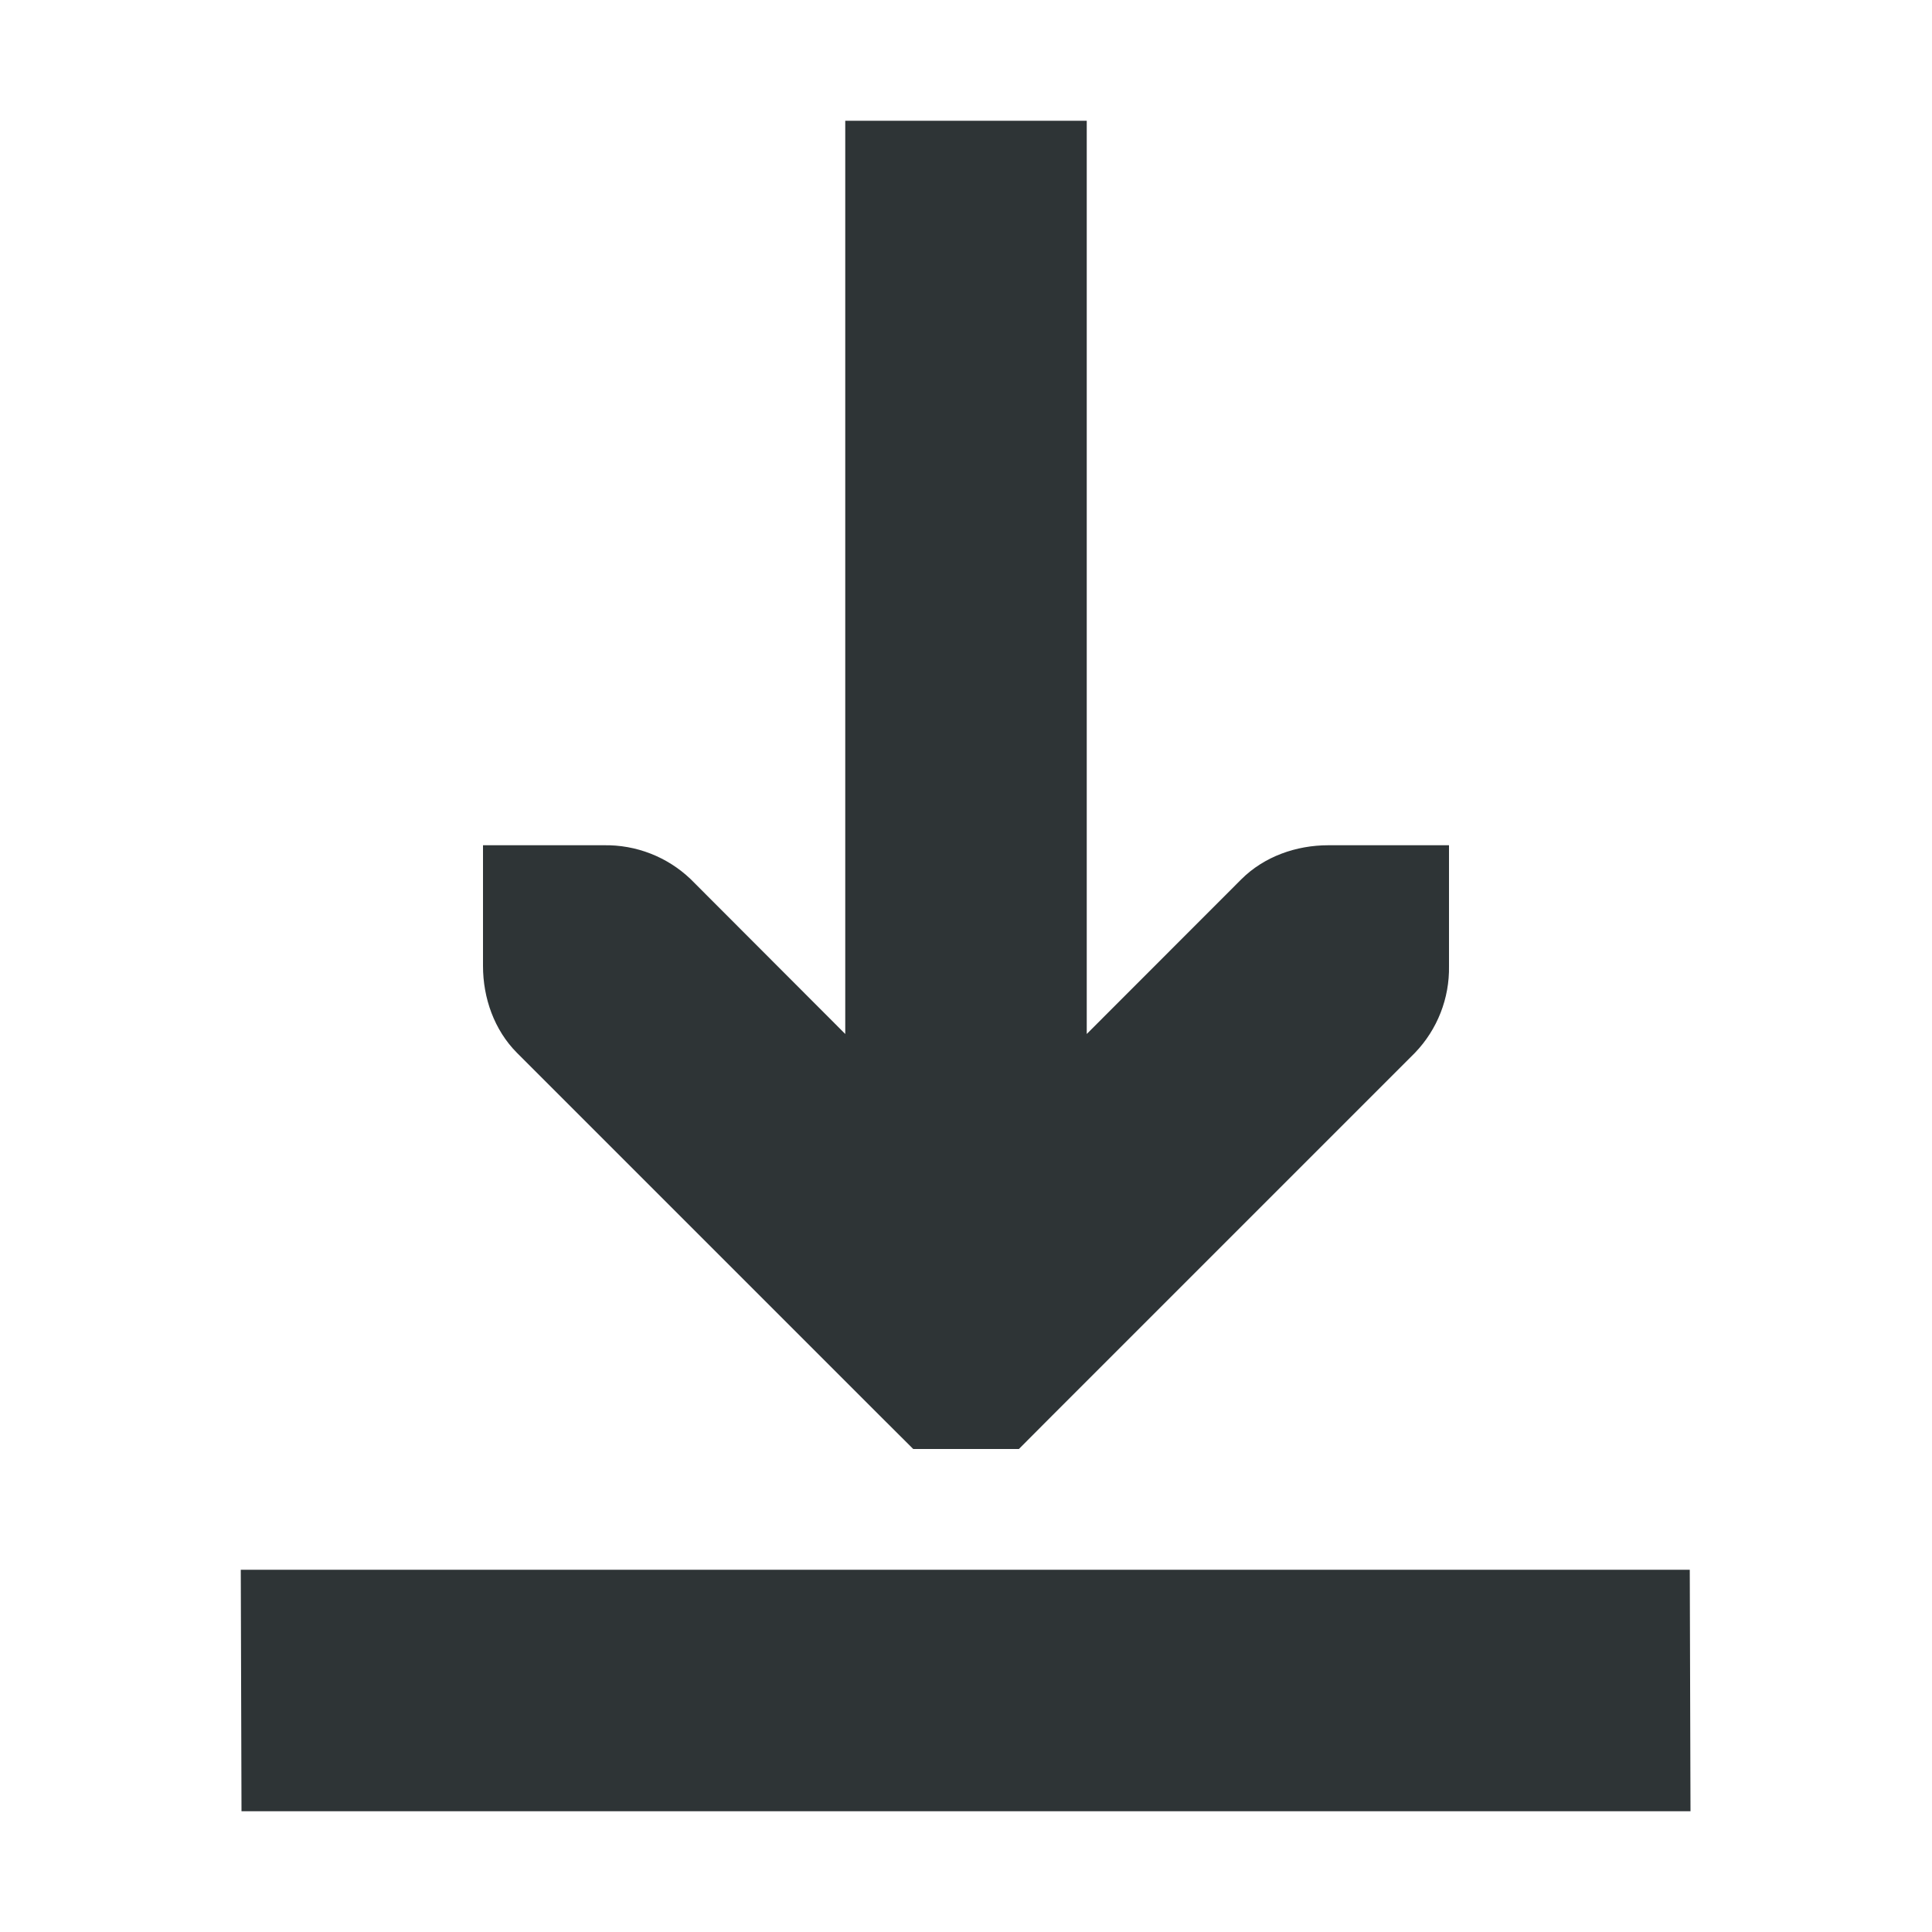
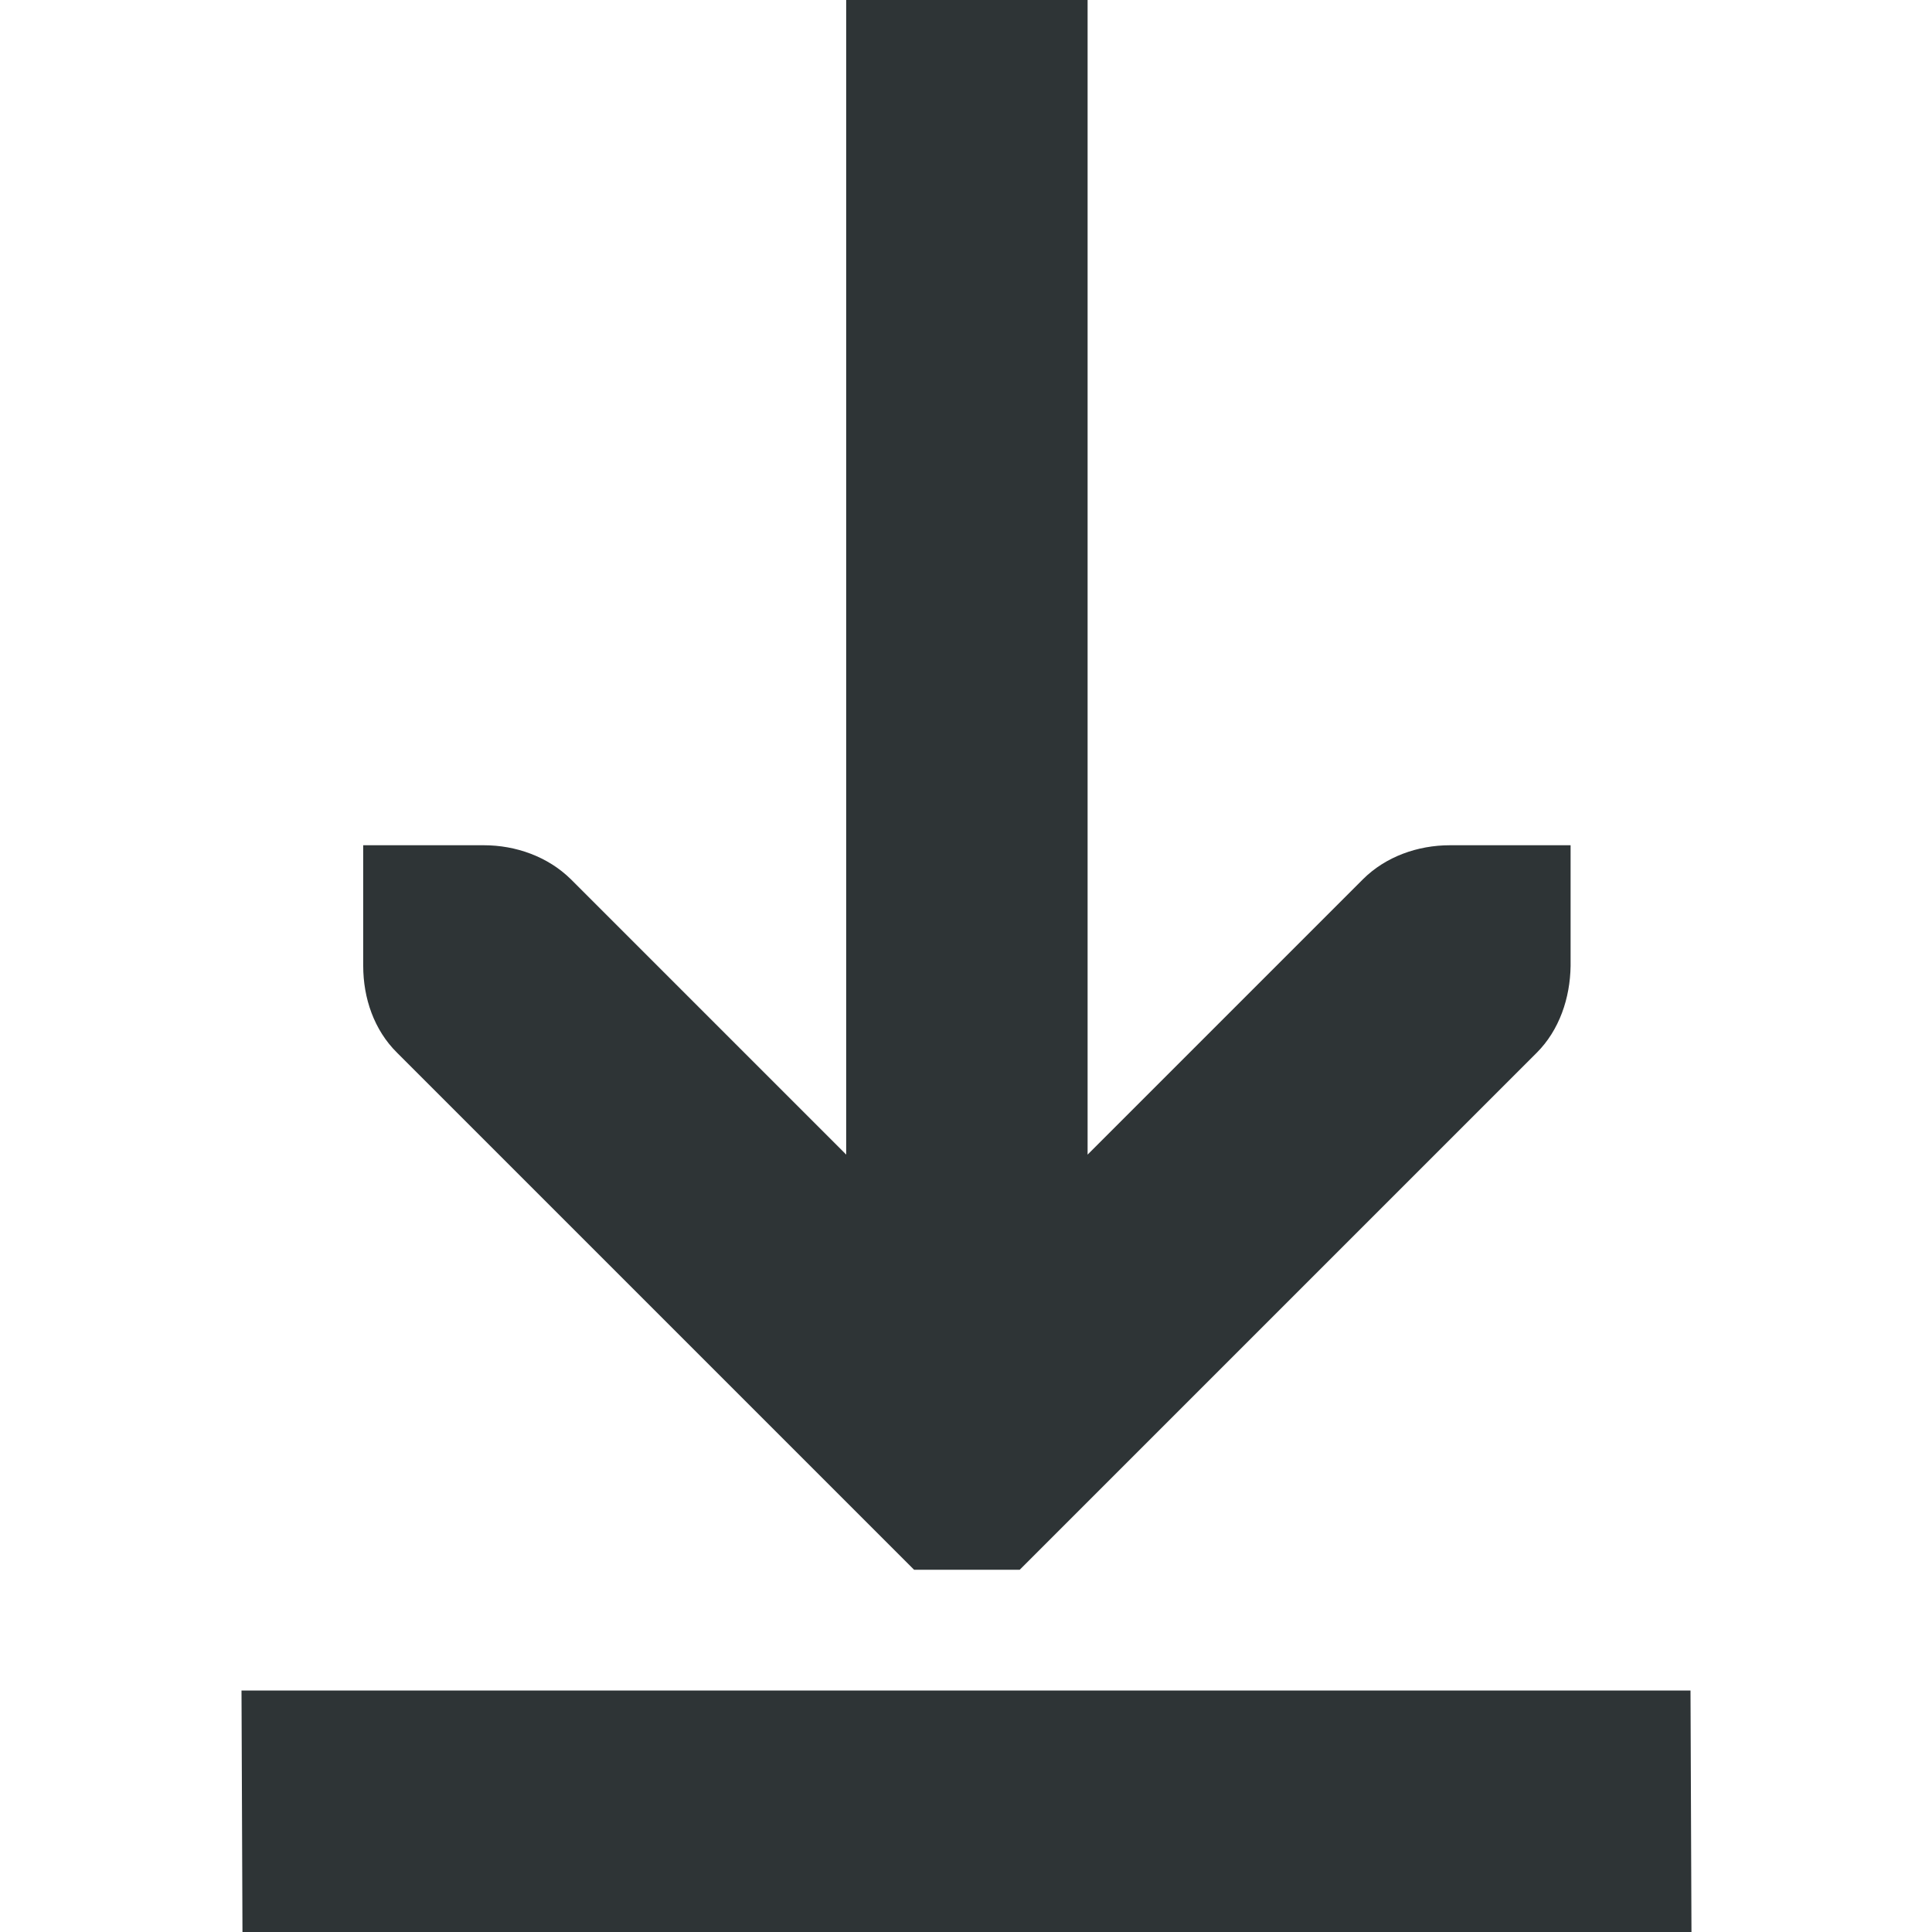
- <svg xmlns="http://www.w3.org/2000/svg" width="16" height="16">
-   <g color="#000" fill="#2e3436">
-     <path d="M7 1v7.563L5.719 7.28A1.015 1.015 0 005 7H4v1c0 .265.093.53.281.719l3 3 .282.281h.875l.28-.281 3-3A1.01 1.01 0 0012 8V7h-1c-.265 0-.53.093-.719.281L9 8.563V1z" style="line-height:normal;-inkscape-font-specification:'Bitstream Vera Sans';text-indent:0;text-align:start;text-decoration-line:none;text-transform:none;marker:none" font-weight="400" font-family="Bitstream Vera Sans" overflow="visible" />
-     <path d="M1.994 13L2 15h12l-.006-2z" style="marker:none" overflow="visible" fill-rule="evenodd" />
+ <svg xmlns="http://www.w3.org/2000/svg" height="16px" viewBox="0 0 16 16" width="16px">
+   <g fill="#2e3436">
+     <path d="m 7.008 0 v 9.562 l -2.281 -2.281 c -0.191 -0.188 -0.457 -0.281 -0.719 -0.281 h -1 v 1 c 0 0.266 0.09 0.531 0.281 0.719 l 4.281 4.281 h 0.875 l 4.281 -4.281 c 0.188 -0.188 0.277 -0.453 0.281 -0.719 v -1 h -1 c -0.266 0 -0.531 0.094 -0.719 0.281 l -2.281 2.281 v -9.562 z m 0 0" />
+     <path d="m 2 14 l 0.008 2 h 12 l -0.008 -2 z m 0 0" fill-rule="evenodd" />
  </g>
</svg>
